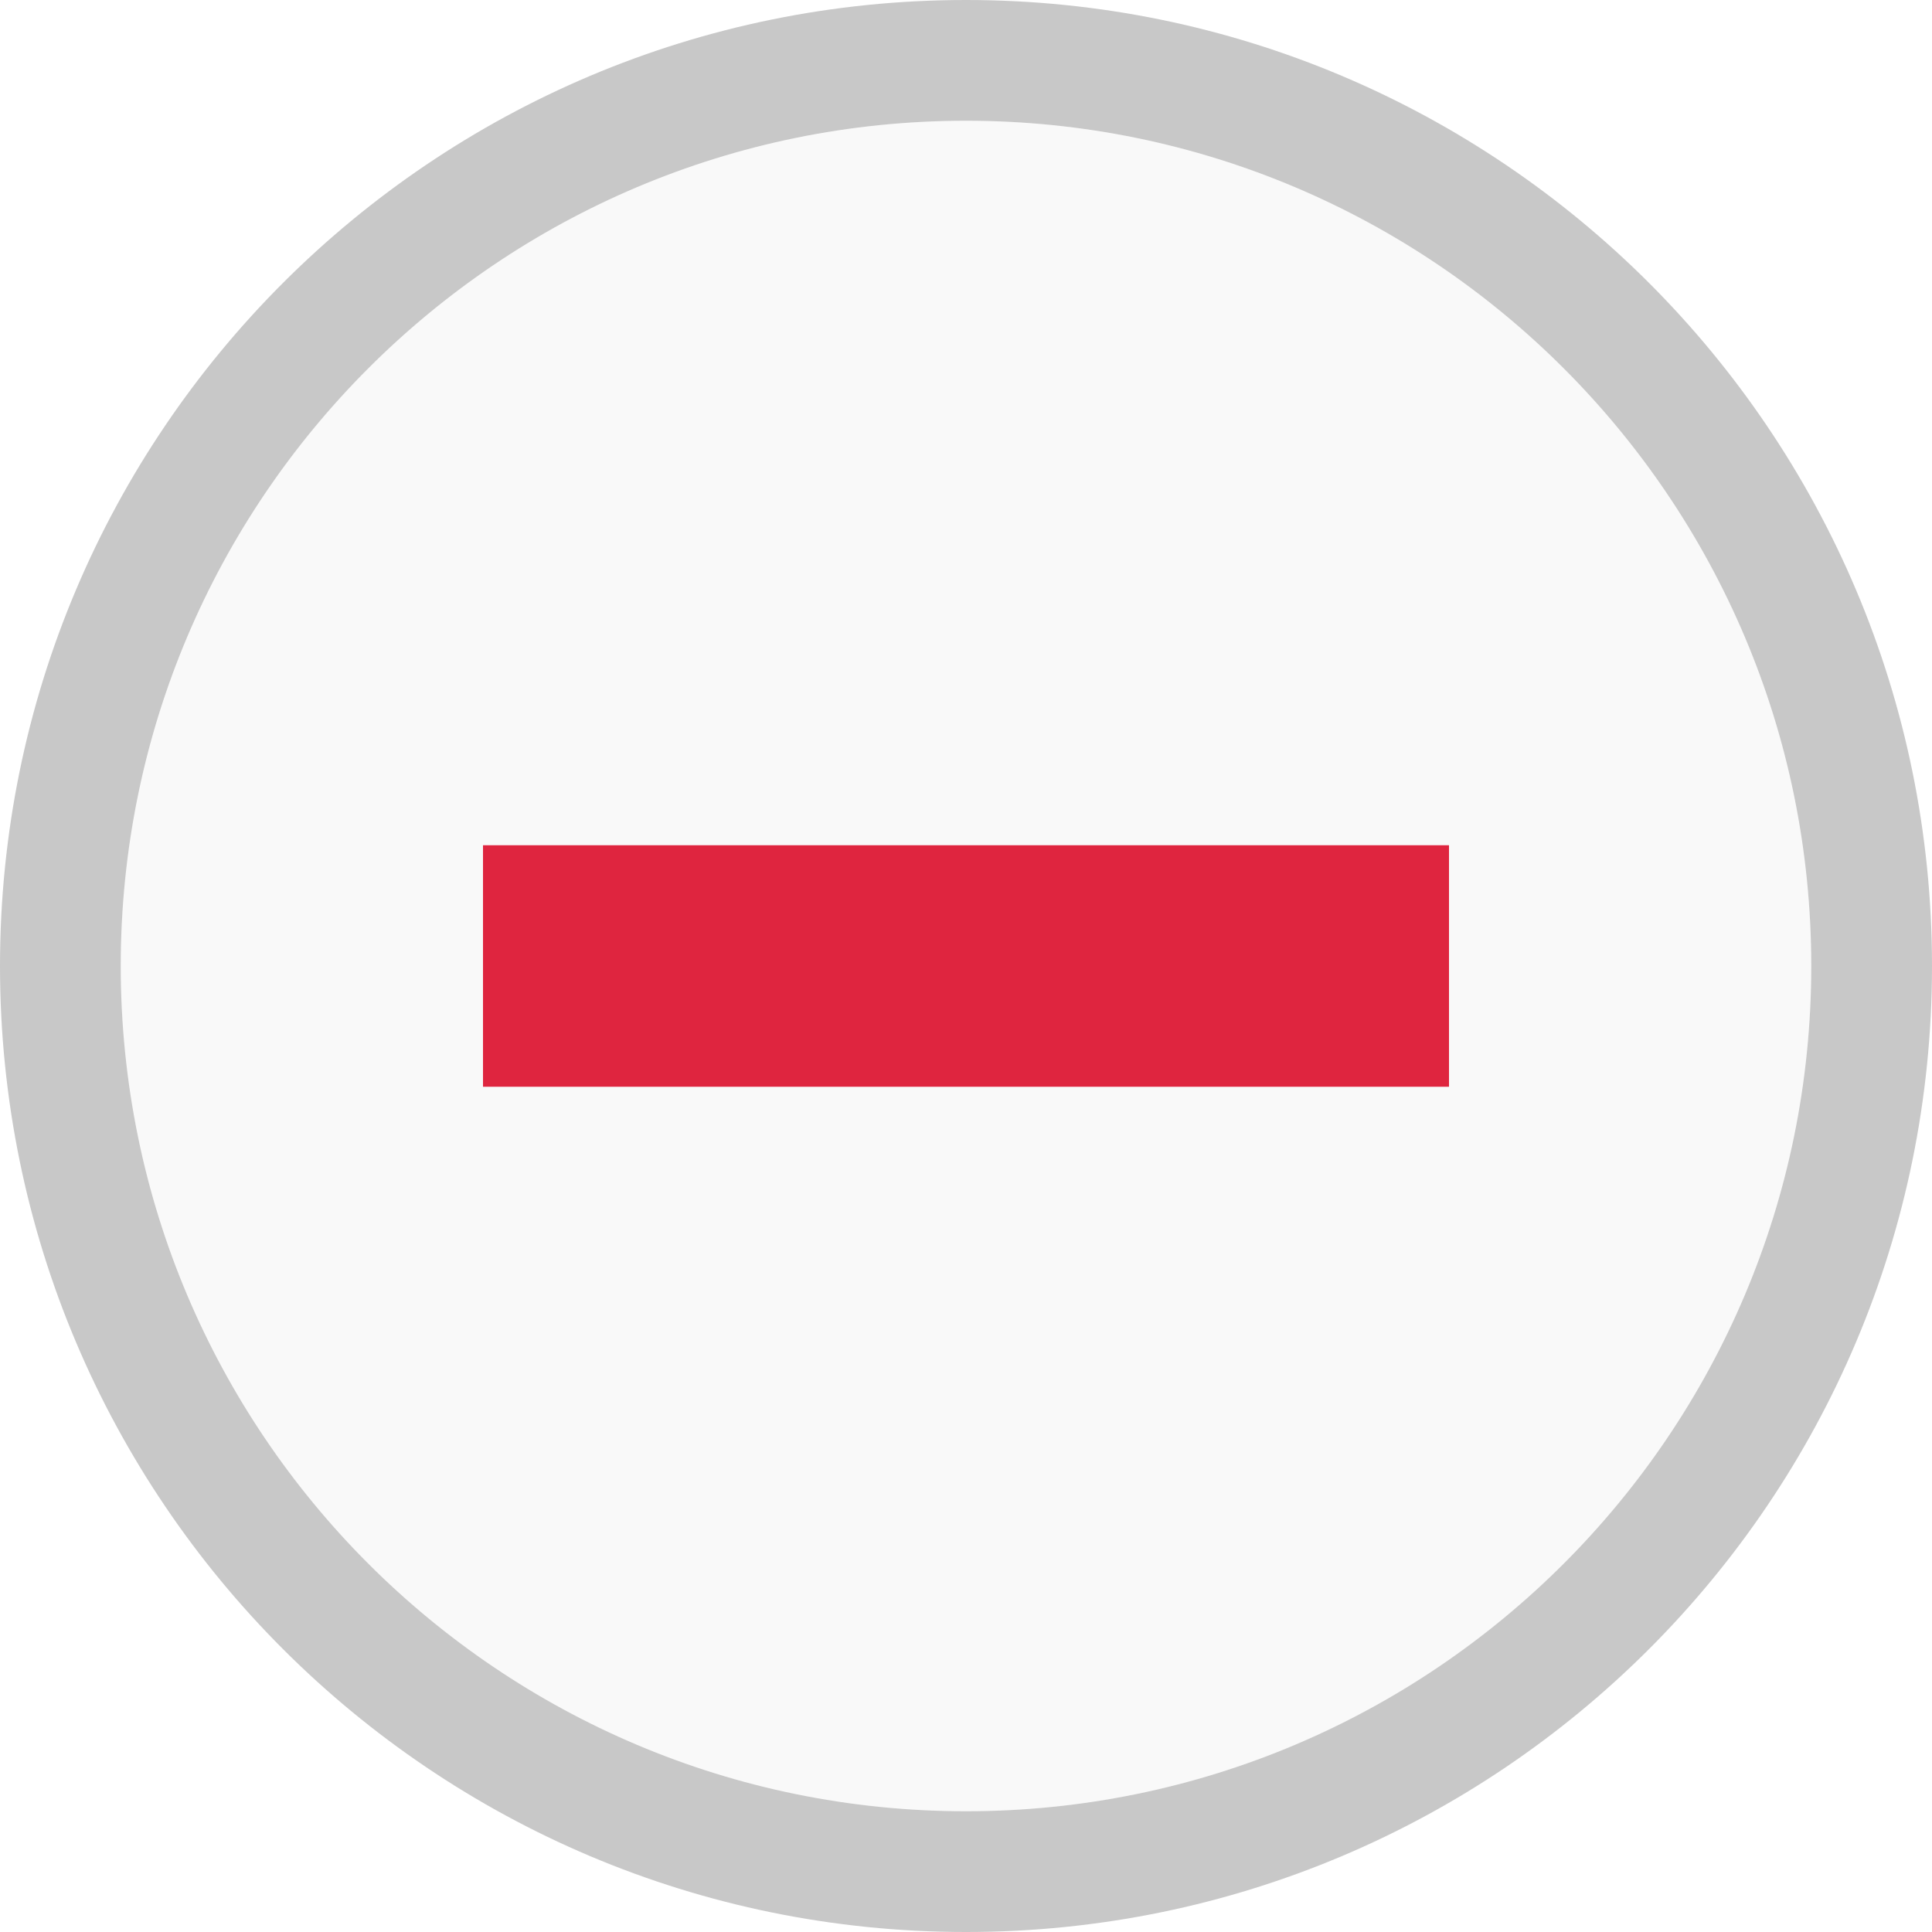
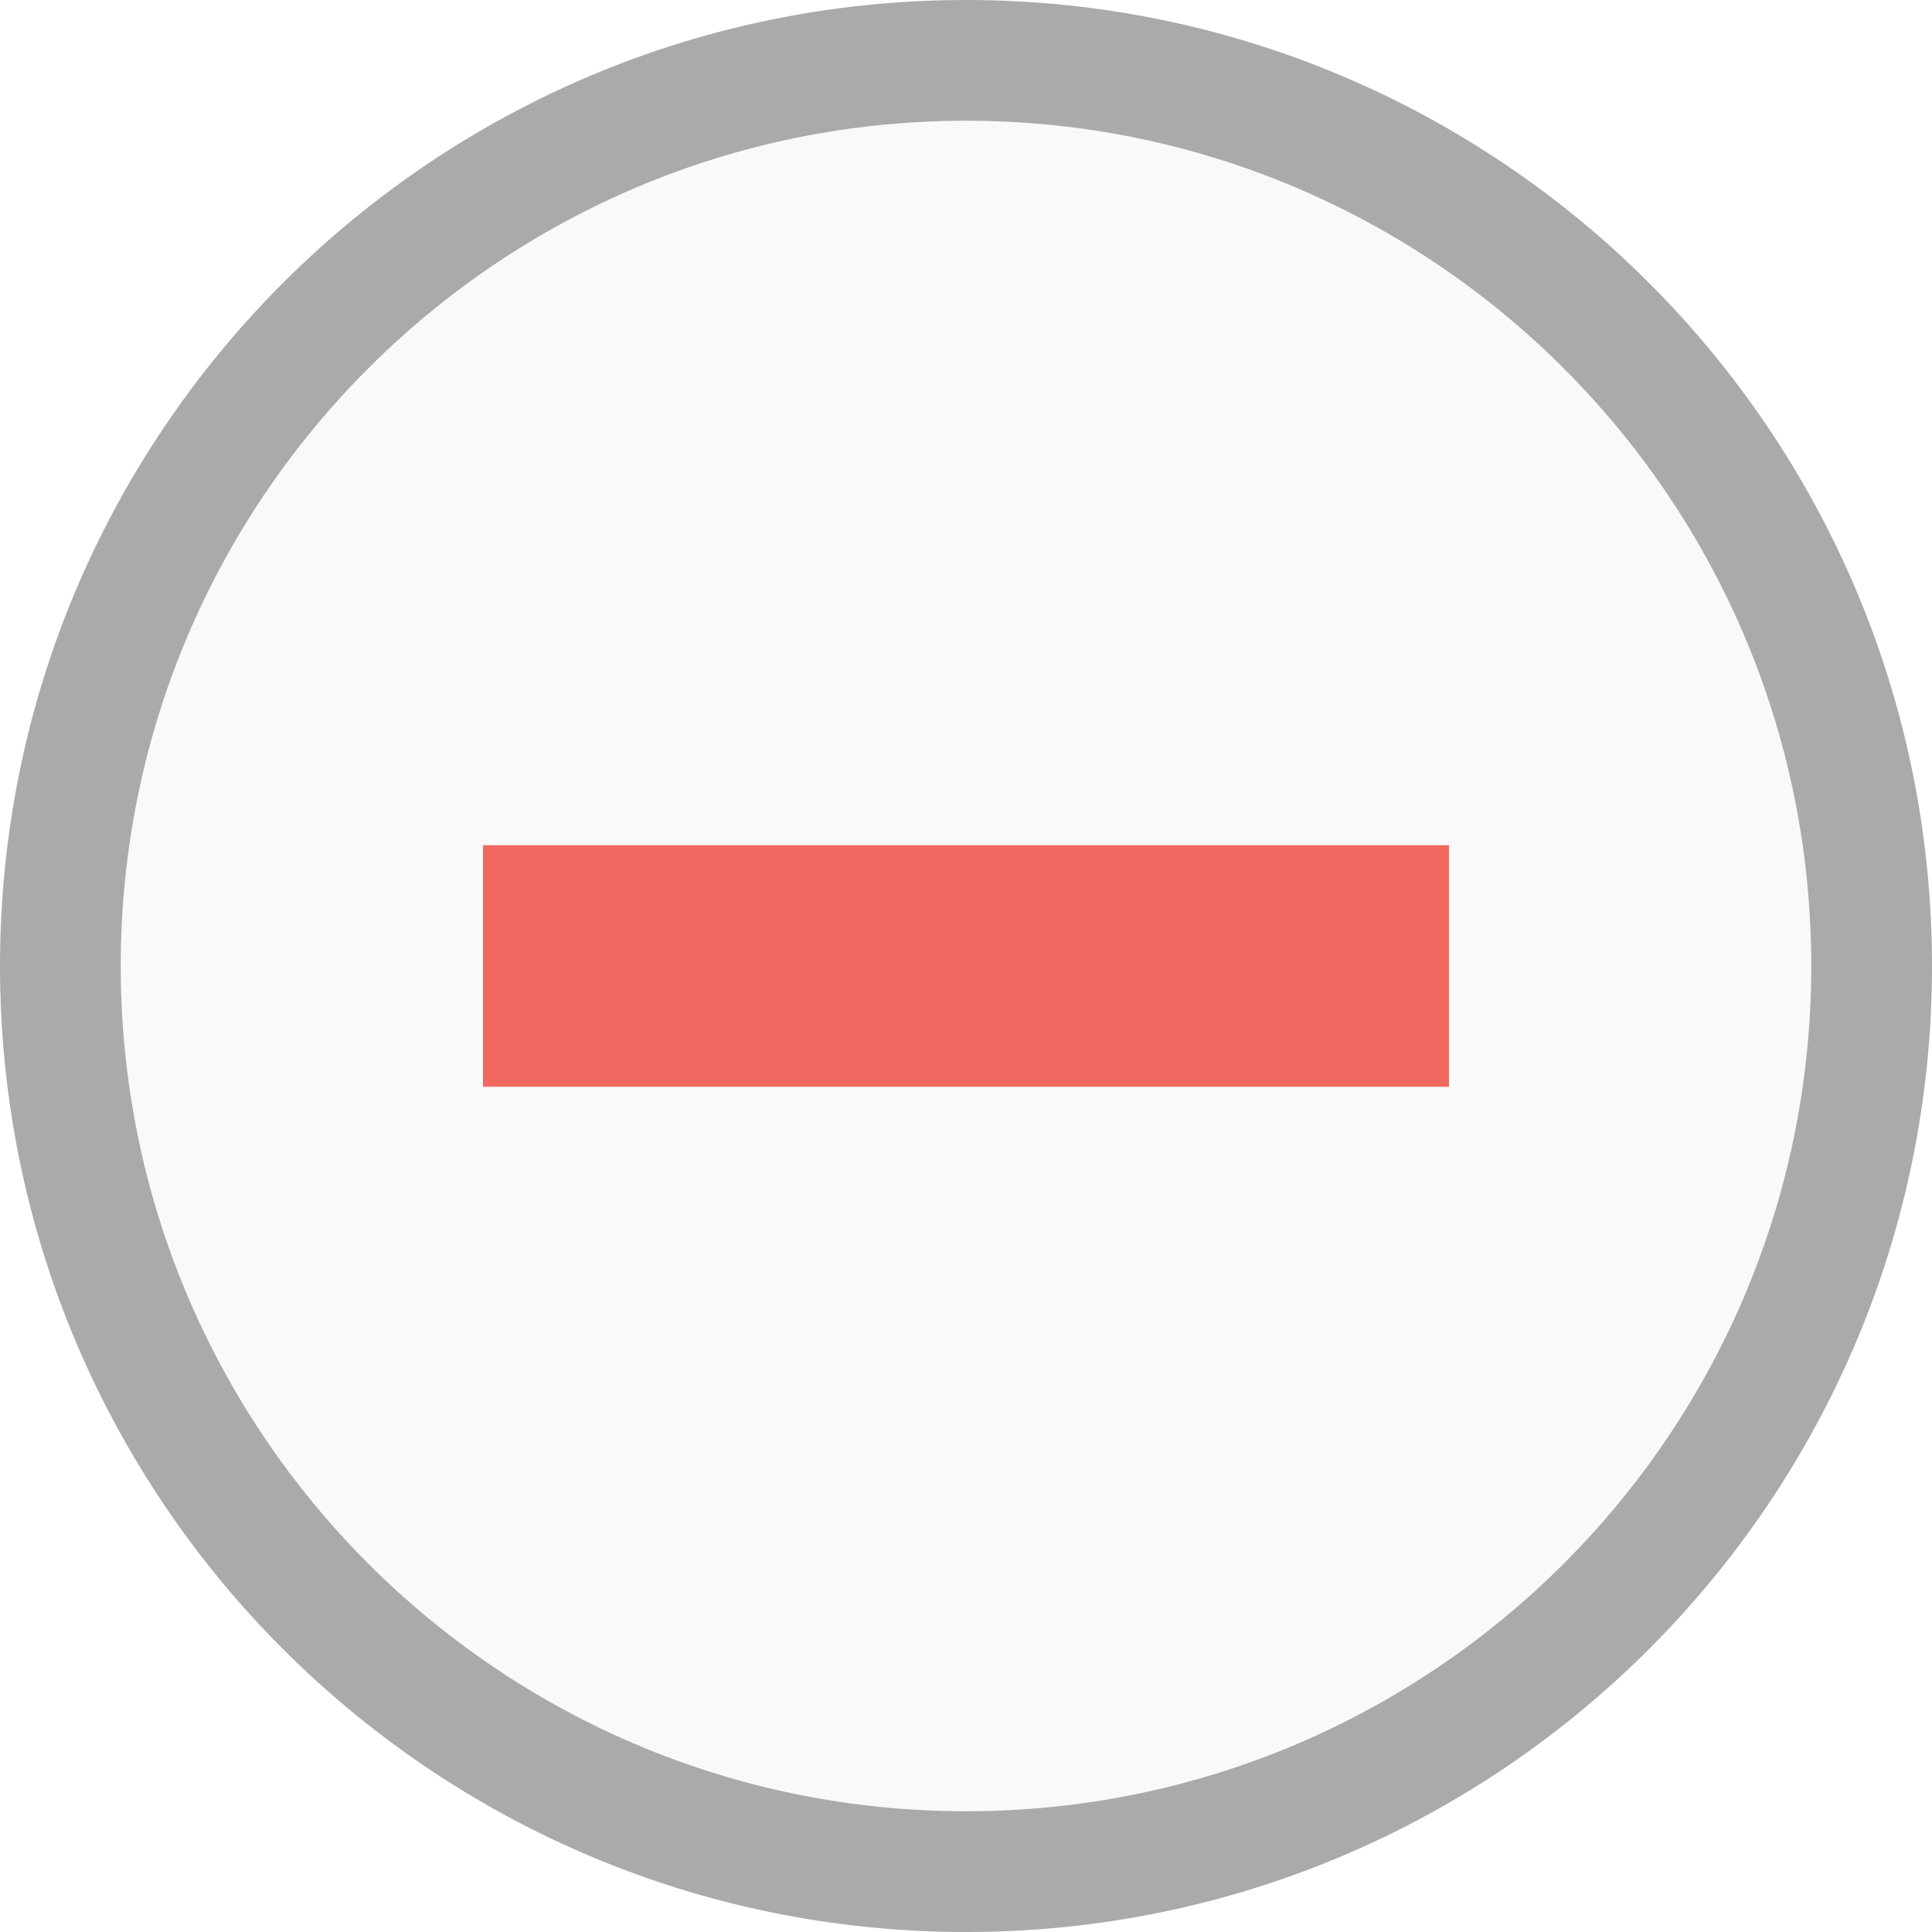
- <svg xmlns="http://www.w3.org/2000/svg" viewBox="0 0 16 16" id="svg2" version="1.1" width="100%" height="100%">
-   <defs id="defs14" />
-   <g transform="translate(0 -1036.362)" id="g4">
-     <path style="fill:#f9f9f9" d="m 15,8 c 0,3.866 -3.134,7 -7,7 C 4.134,15 1,11.866 1,8 1,4.134 4.134,1 8,1 c 3.866,0 7,3.134 7,7 z" transform="translate(0 1036.362)" id="path6" />
-     <path style="fill:#c8c8c8;fill-opacity:1" d="M 8 0 C 3.582 8.8817842e-16 -3.006854e-17 3.582 0 8 C 0 12.418 3.582 16 8 16 C 12.418 16 16 12.418 16 8 C 16 3.582 12.418 -1.8064254e-15 8 0 z M 8 1 C 11.866 1 15 4.134 15 8 C 15 11.866 11.866 15 8 15 C 4.134 15 1 11.866 1 8 C 1 4.134 4.134 1 8 1 z " transform="translate(0 1036.362)" id="path8" />
-     <rect width="8" x="4" y="7" height="2" style="fill:#df253f;fill-opacity:1" transform="translate(0 1036.362)" id="rect10" />
+ <svg xmlns="http://www.w3.org/2000/svg" viewBox="0 0 16 16">
+   <g transform="translate(0 -1036.362)">
+     <path style="fill:#f9f9f9" d="m 15,8 c 0,3.866 -3.134,7 -7,7 C 4.134,15 1,11.866 1,8 1,4.134 4.134,1 8,1 c 3.866,0 7,3.134 7,7 z" transform="translate(0 1036.362)" />
+     <path style="fill:#aaa" d="M 8 0 C 3.582 8.8817842e-16 -3.006854e-17 3.582 0 8 C 0 12.418 3.582 16 8 16 C 12.418 16 16 12.418 16 8 C 16 3.582 12.418 -1.8064254e-15 8 0 z M 8 1 C 11.866 1 15 4.134 15 8 C 15 11.866 11.866 15 8 15 C 4.134 15 1 11.866 1 8 C 1 4.134 4.134 1 8 1 z " transform="translate(0 1036.362)" />
+     <rect width="8" x="4" y="7" height="2" style="fill:#f06860" transform="translate(0 1036.362)" />
  </g>
</svg>
